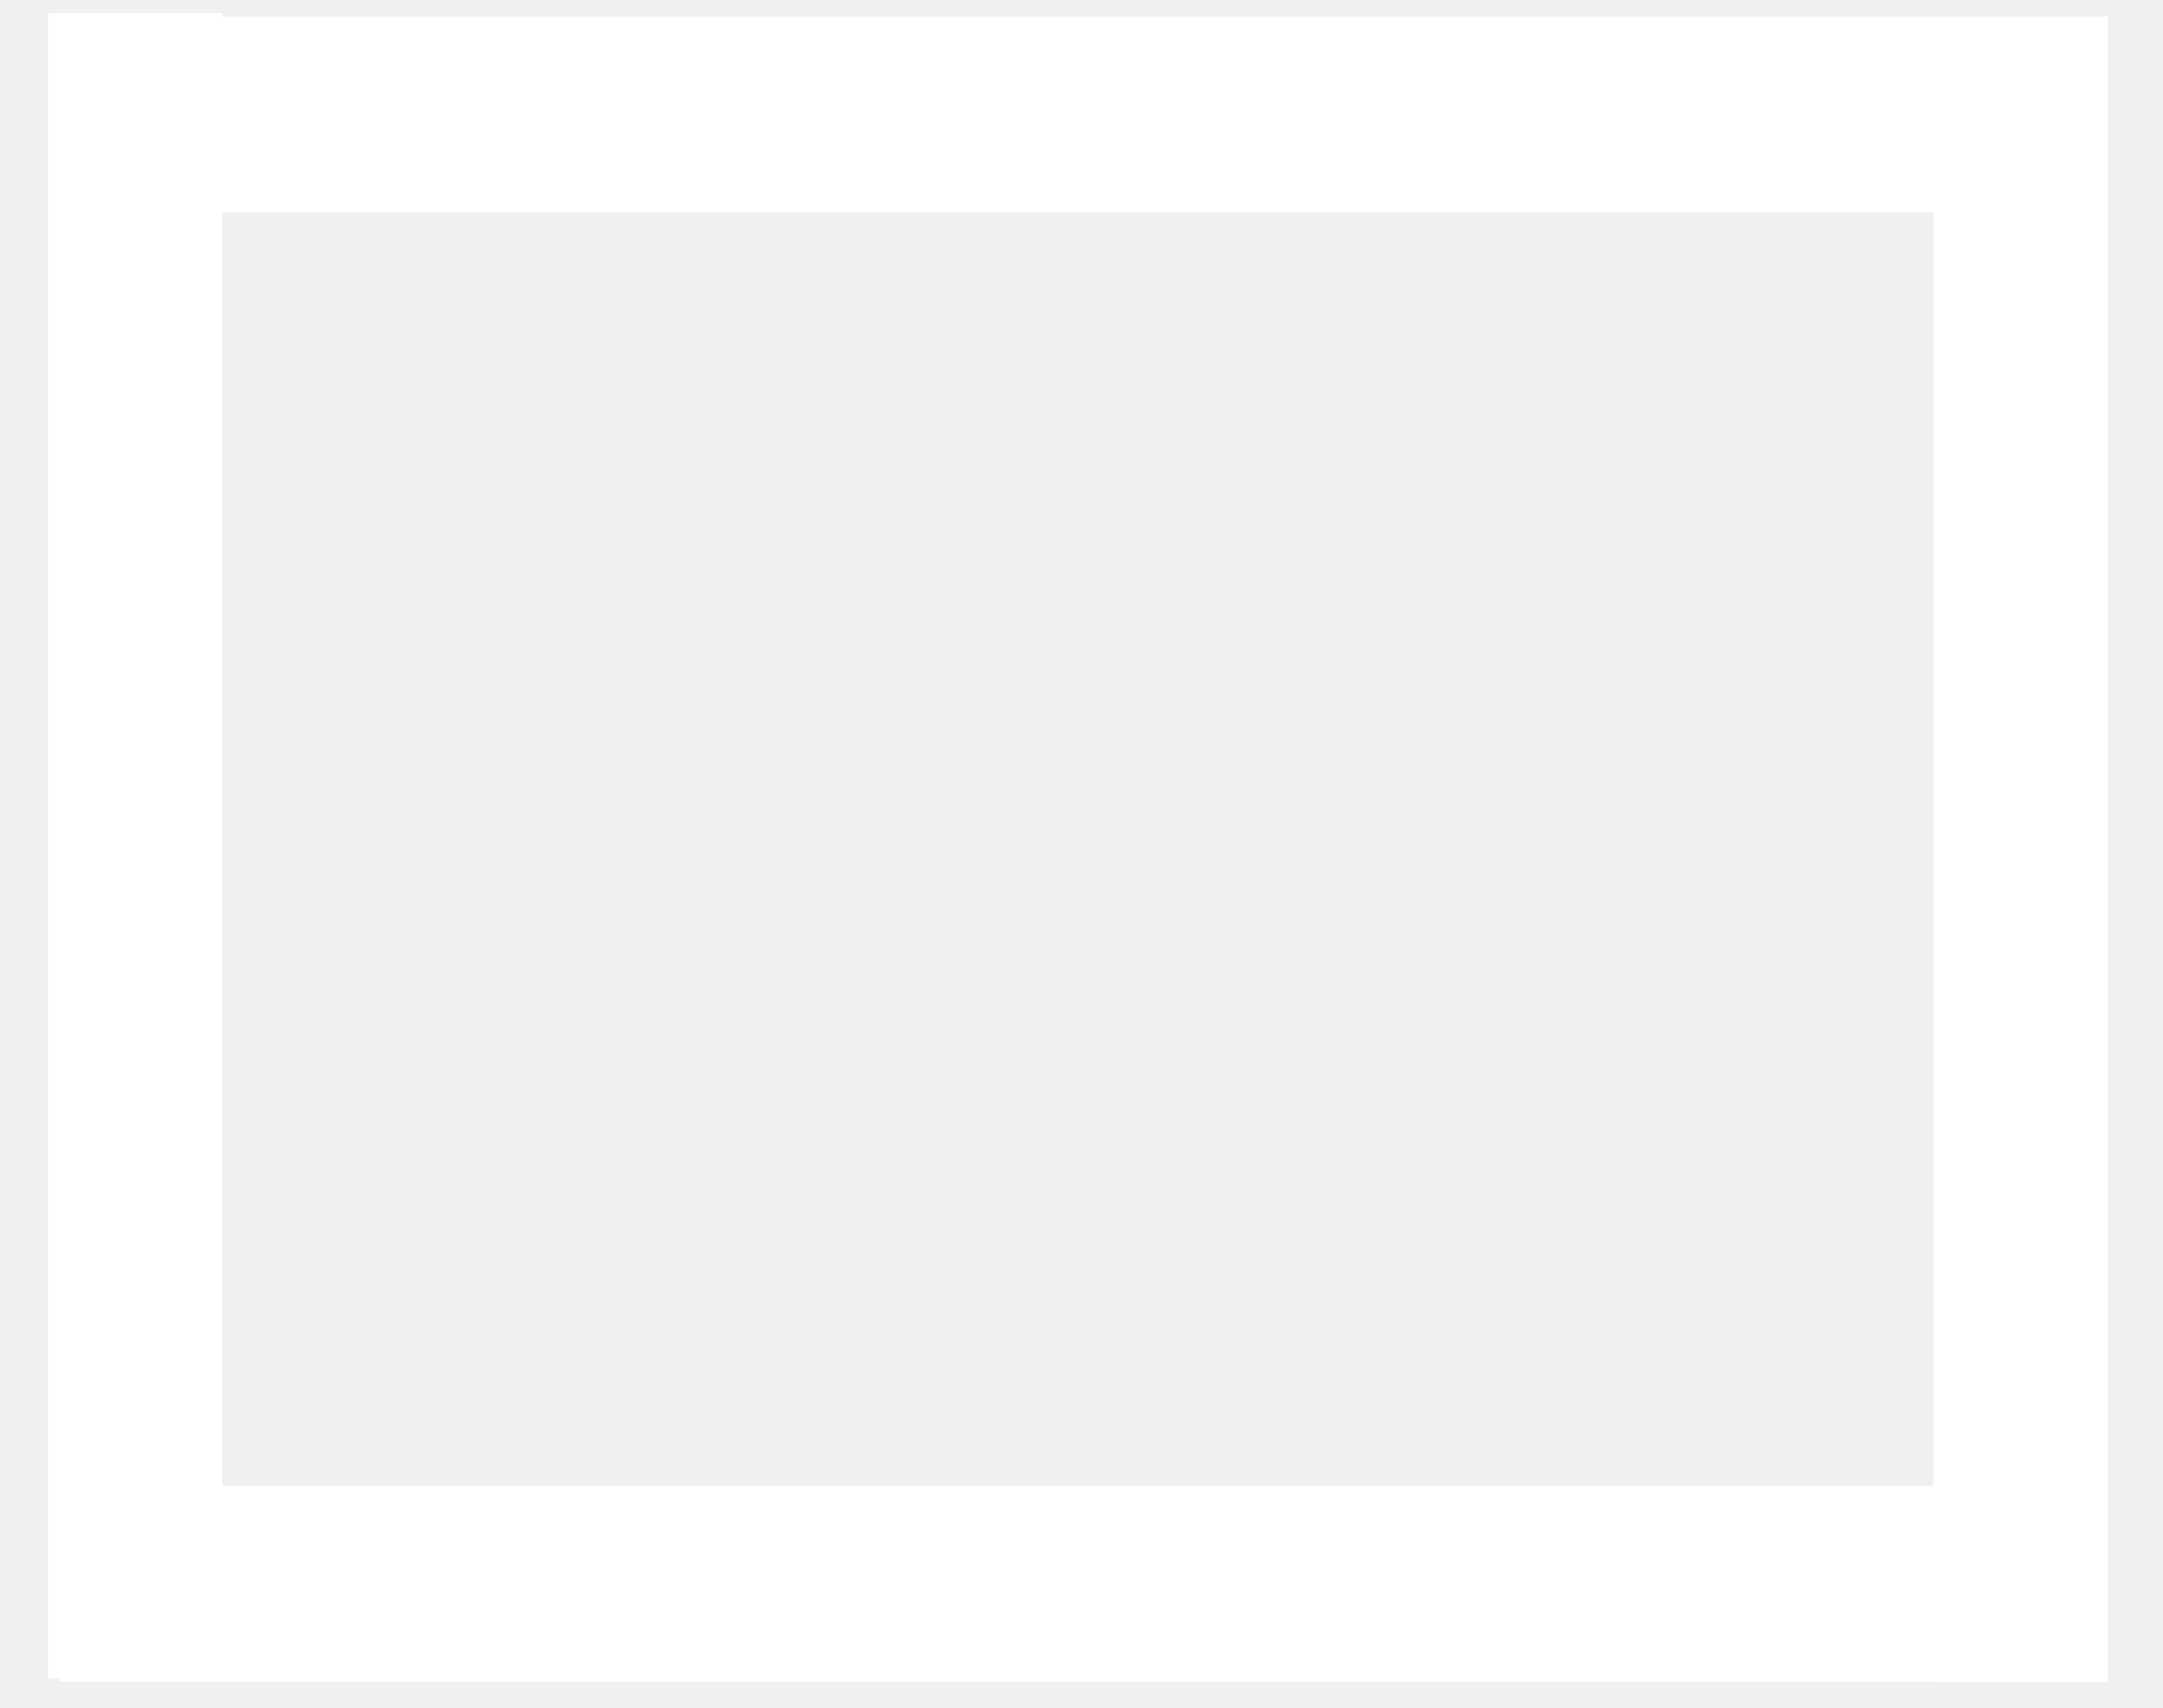
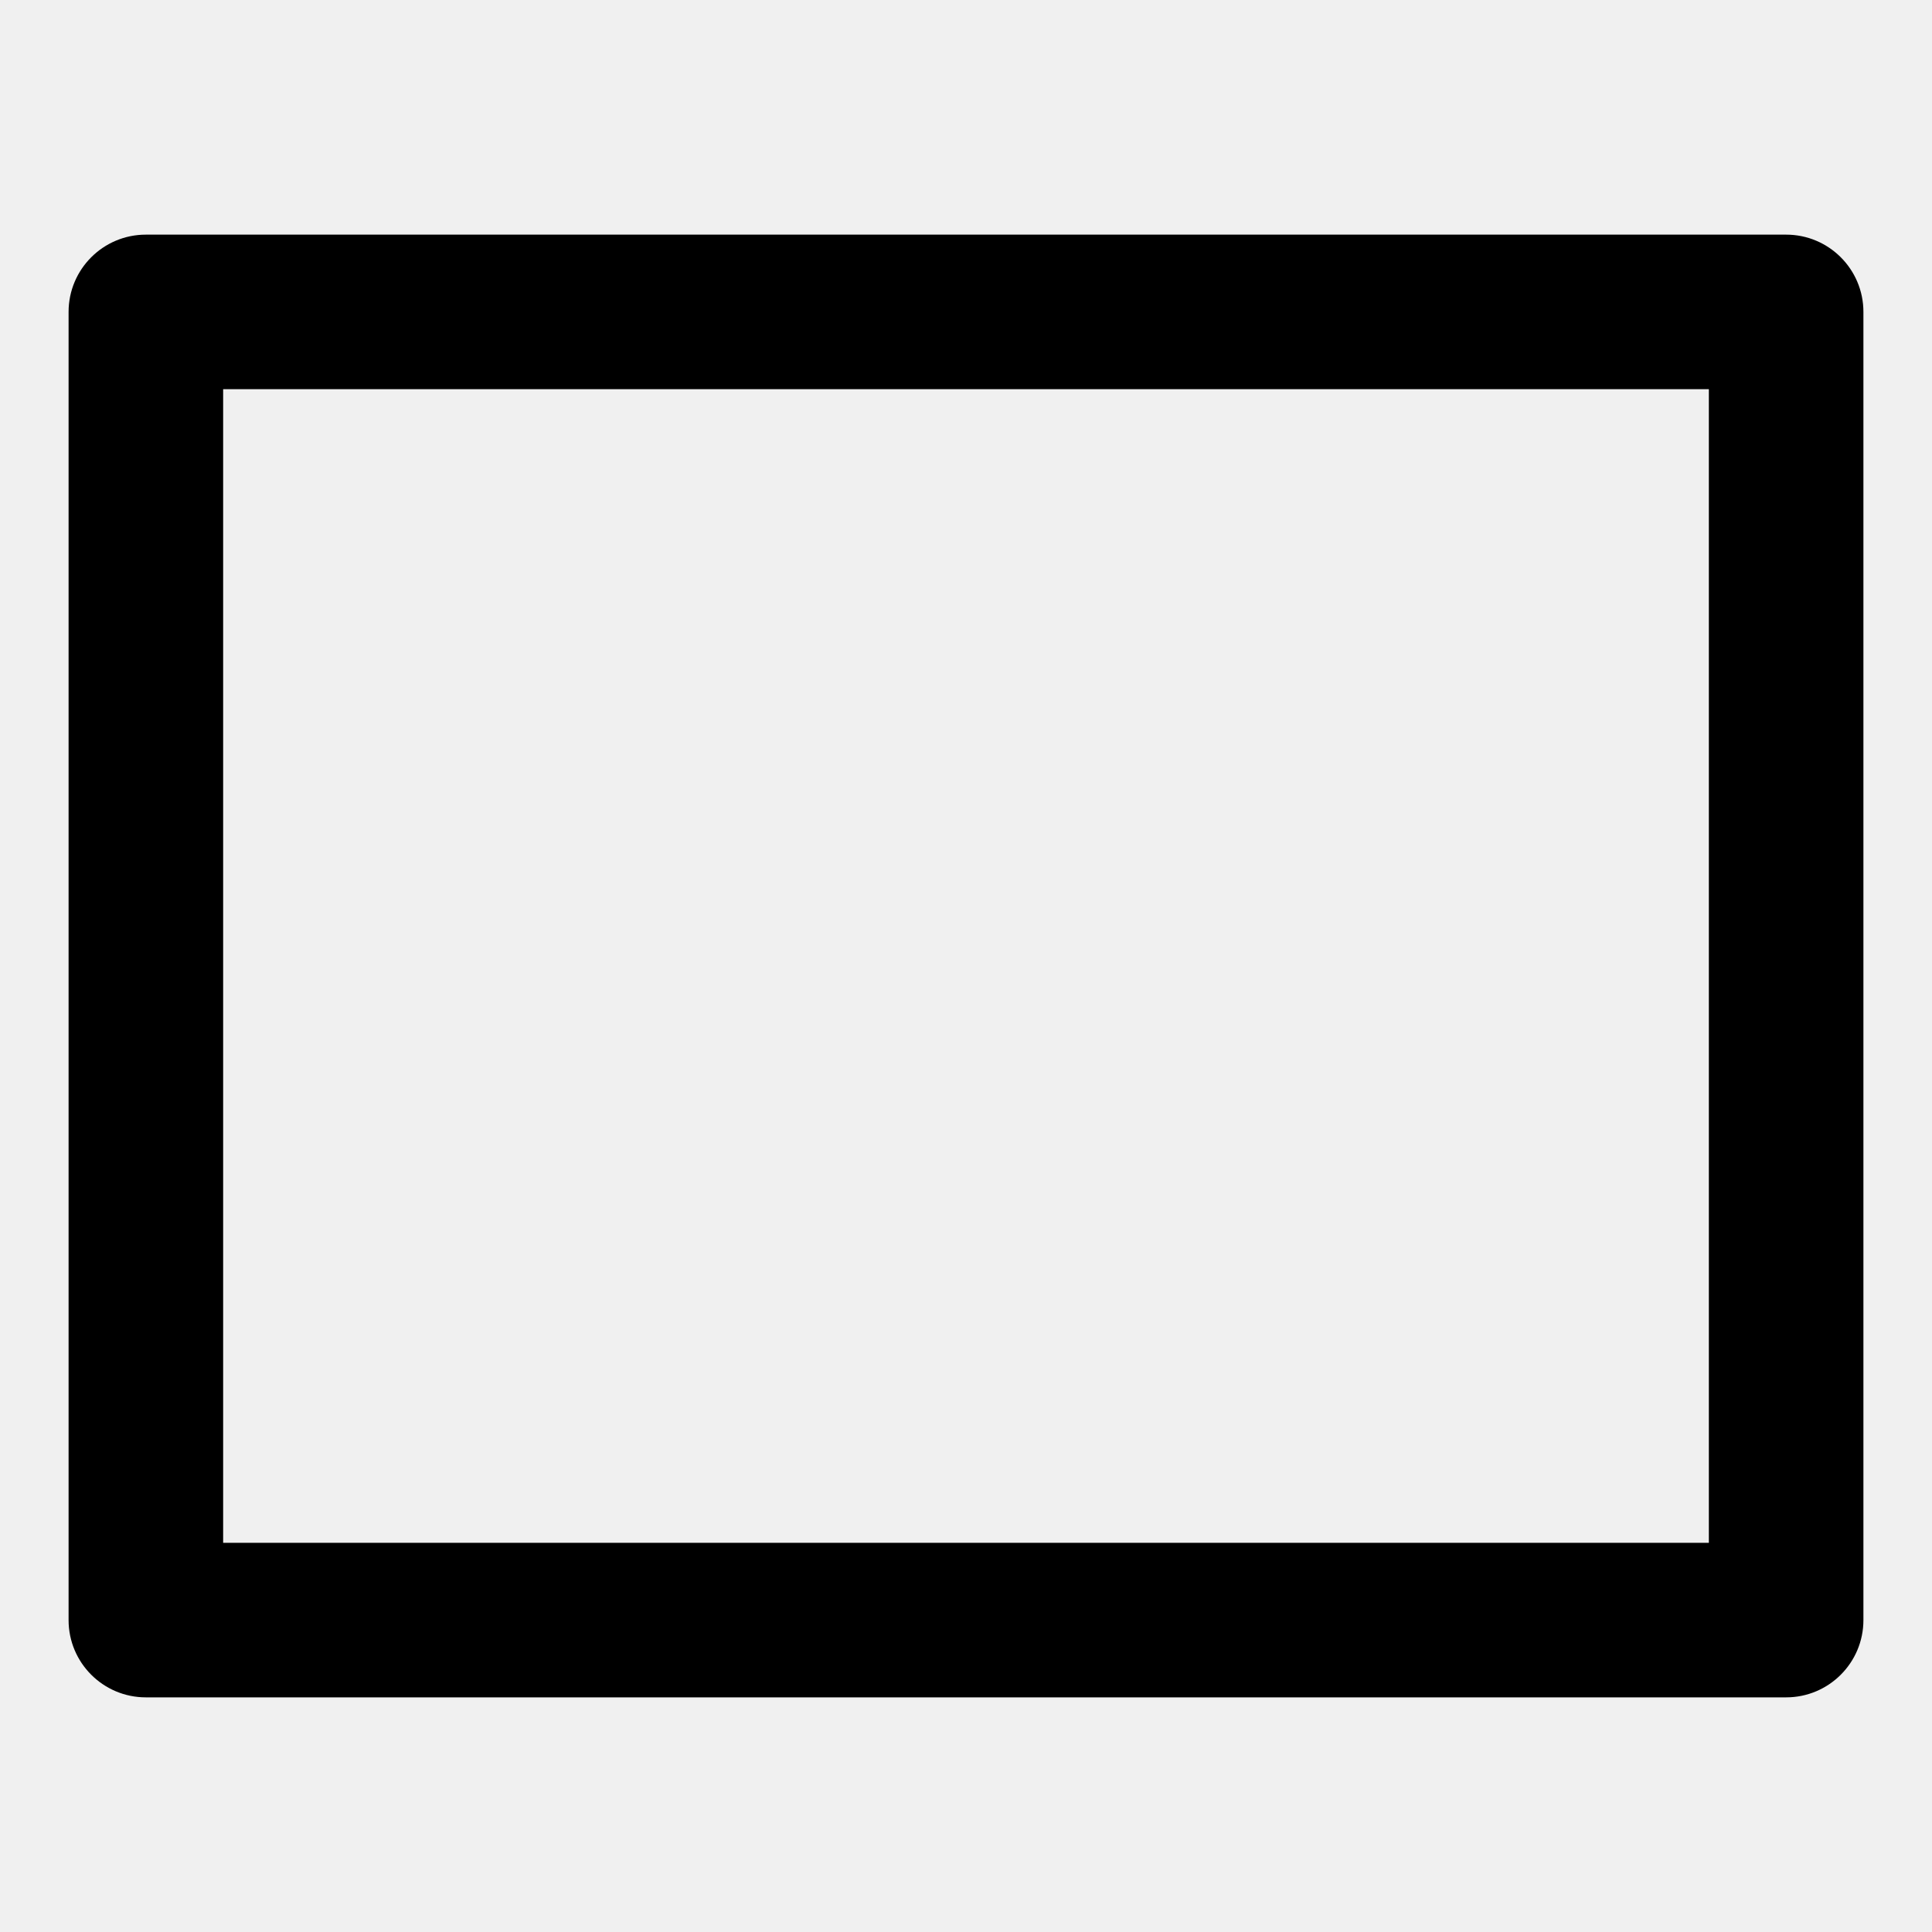
- <svg xmlns="http://www.w3.org/2000/svg" width="19" height="15">
-   <g>
-     <rect height="17" width="21" y="-1" x="-1" fill="none" id="canvas_background" />
-   </g>
-   <g>
-     <rect height="14.625" width="1.531" y="0.115" x="0.422" stroke-width="null" stroke-opacity="null" stroke="null" fill="#ffffff" id="svg_15" />
-     <rect height="14.625" width="1.531" y="0.146" x="16.984" stroke-width="null" stroke-opacity="null" stroke="null" fill="#ffffff" id="svg_12" />
-     <rect height="1.719" width="18" y="0.146" x="0.516" stroke-width="null" stroke-opacity="null" stroke="null" fill="#ffffff" id="svg_11" />
-     <rect height="1.719" width="18" y="13.052" x="0.516" stroke-width="null" stroke-opacity="null" stroke="null" fill="#ffffff" id="svg_16" />
+ <svg xmlns="http://www.w3.org/2000/svg" viewBox="0 0 200 200">
+   <g id="Layer_2" data-name="Layer 2">
+     <path d="M184.9,24.29H15.1a8,8,0,0,0-8,8V167.71a8,8,0,0,0,8,8H184.9a8,8,0,0,0,8-8V32.29A8,8,0,0,0,184.9,24.29ZM23.1,159.71V40.29H176.9V159.71Z" />
  </g>
</svg>
